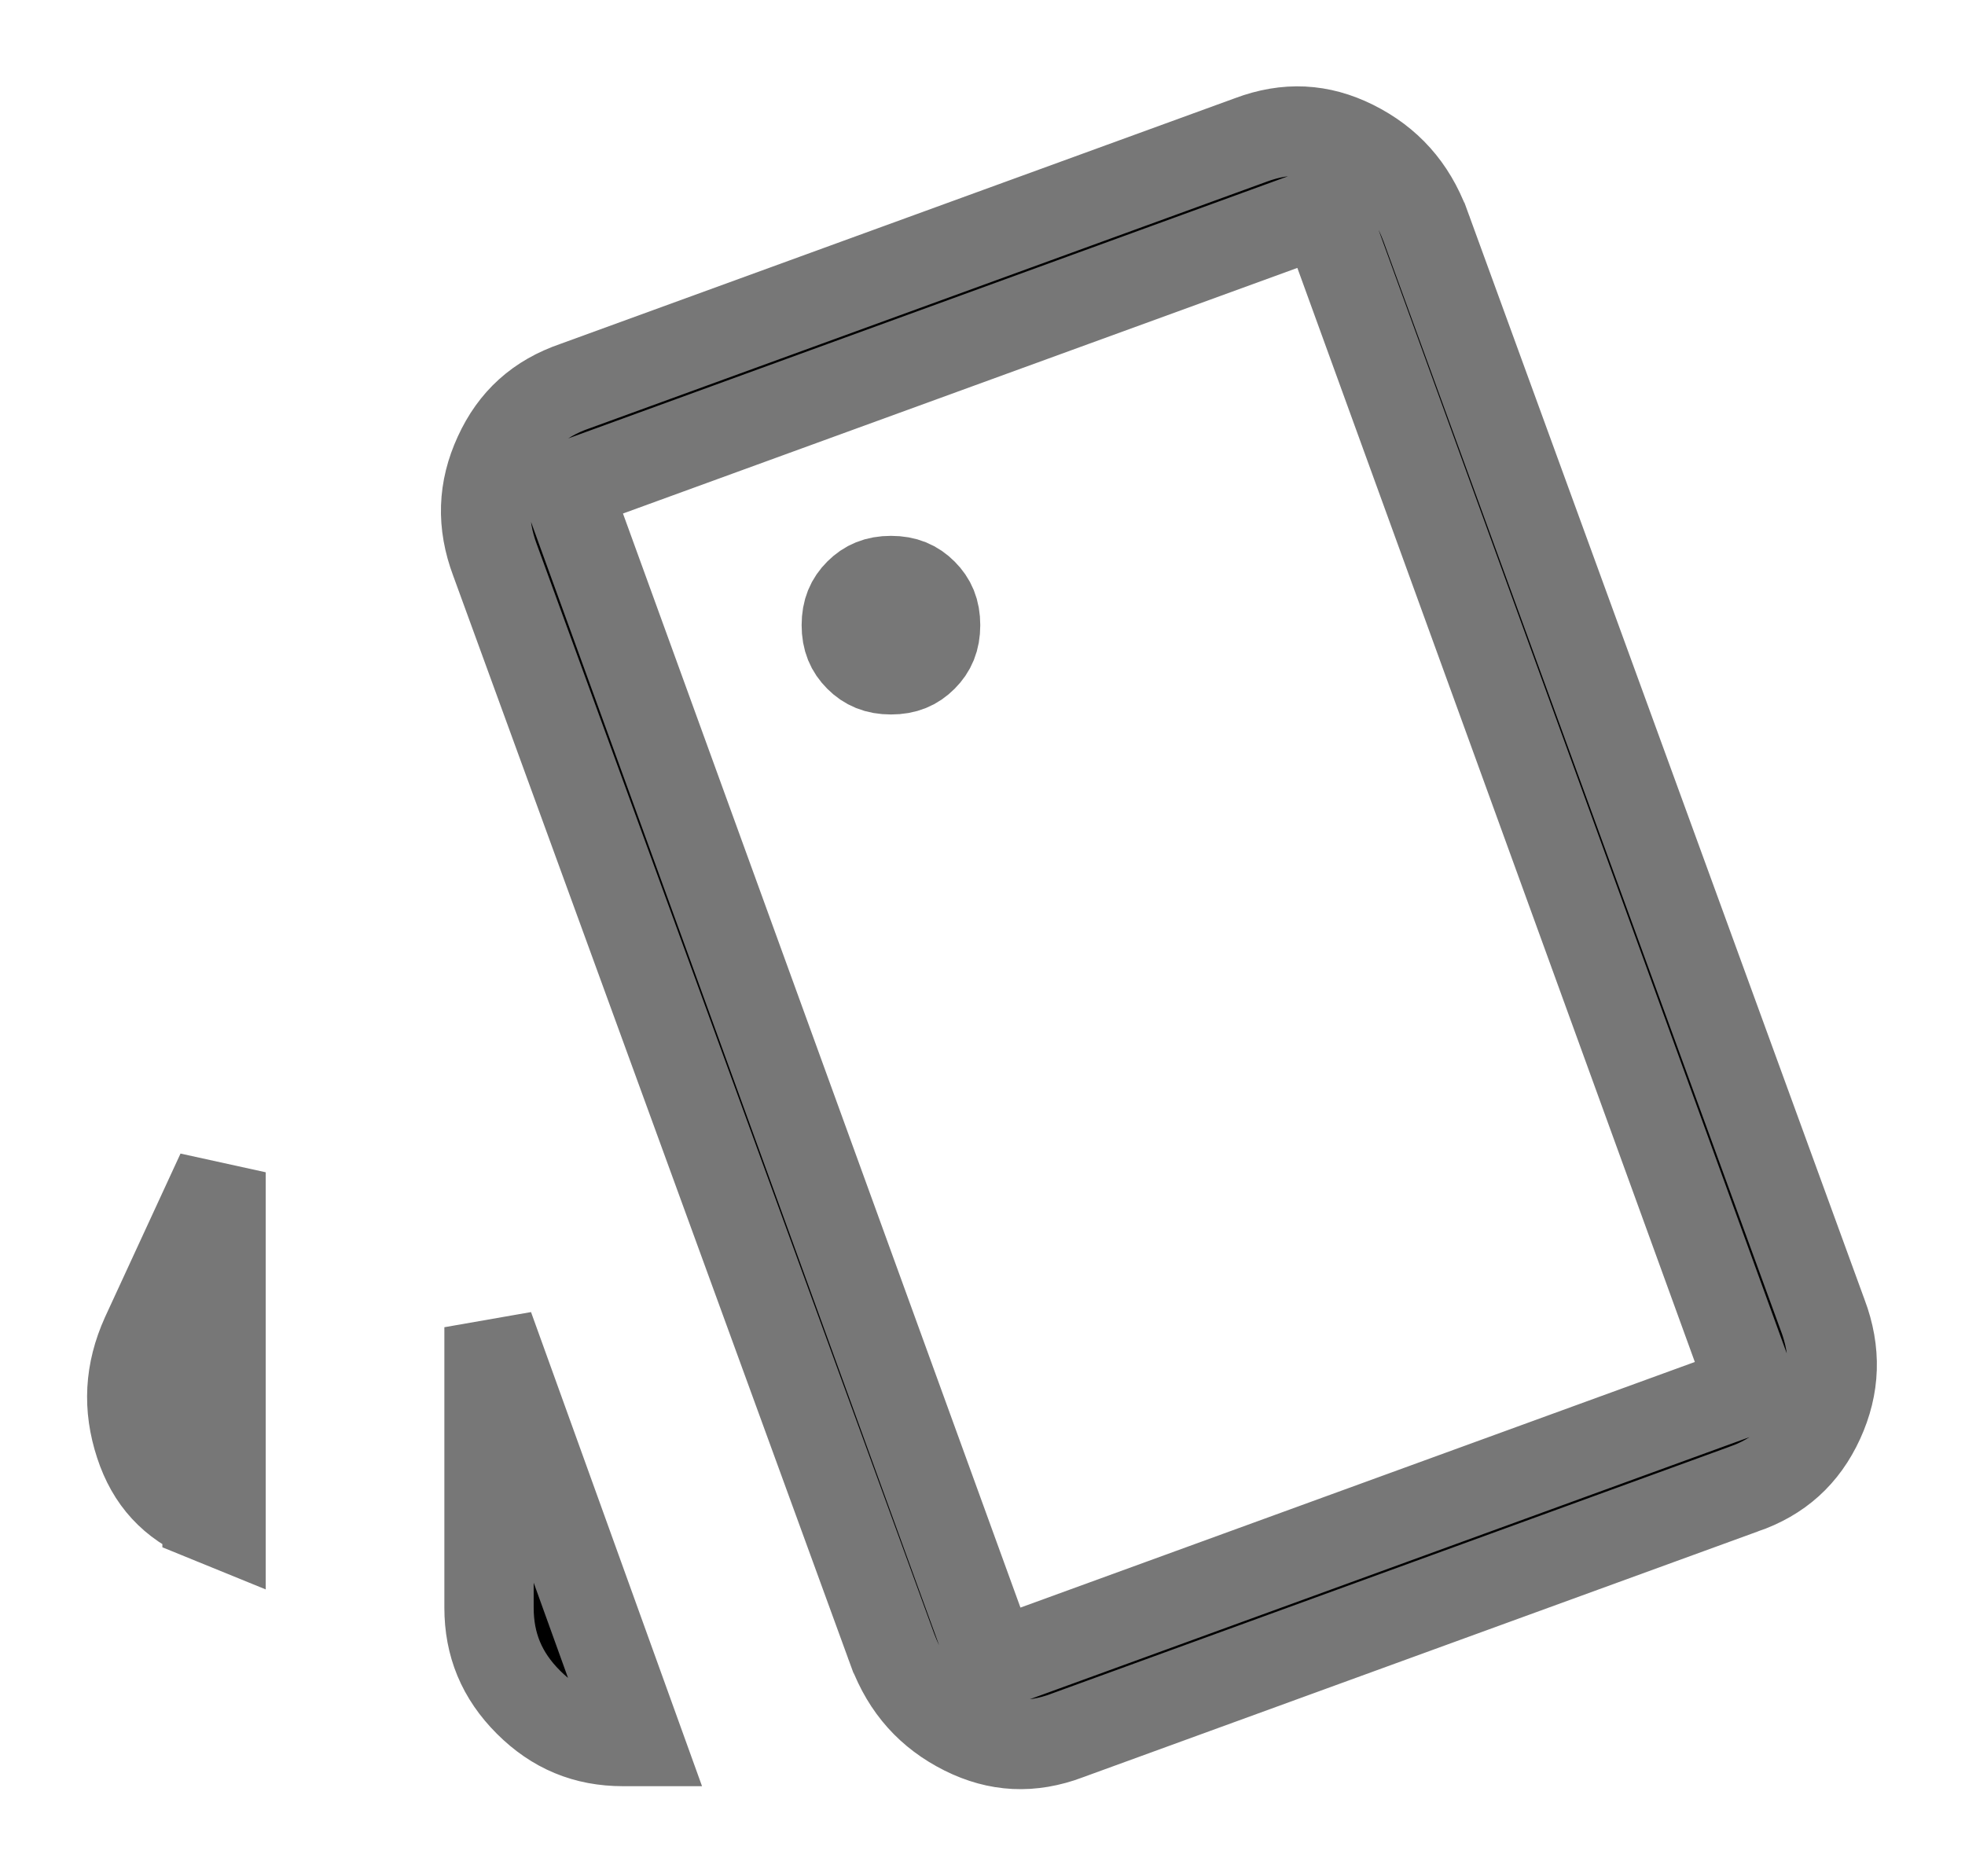
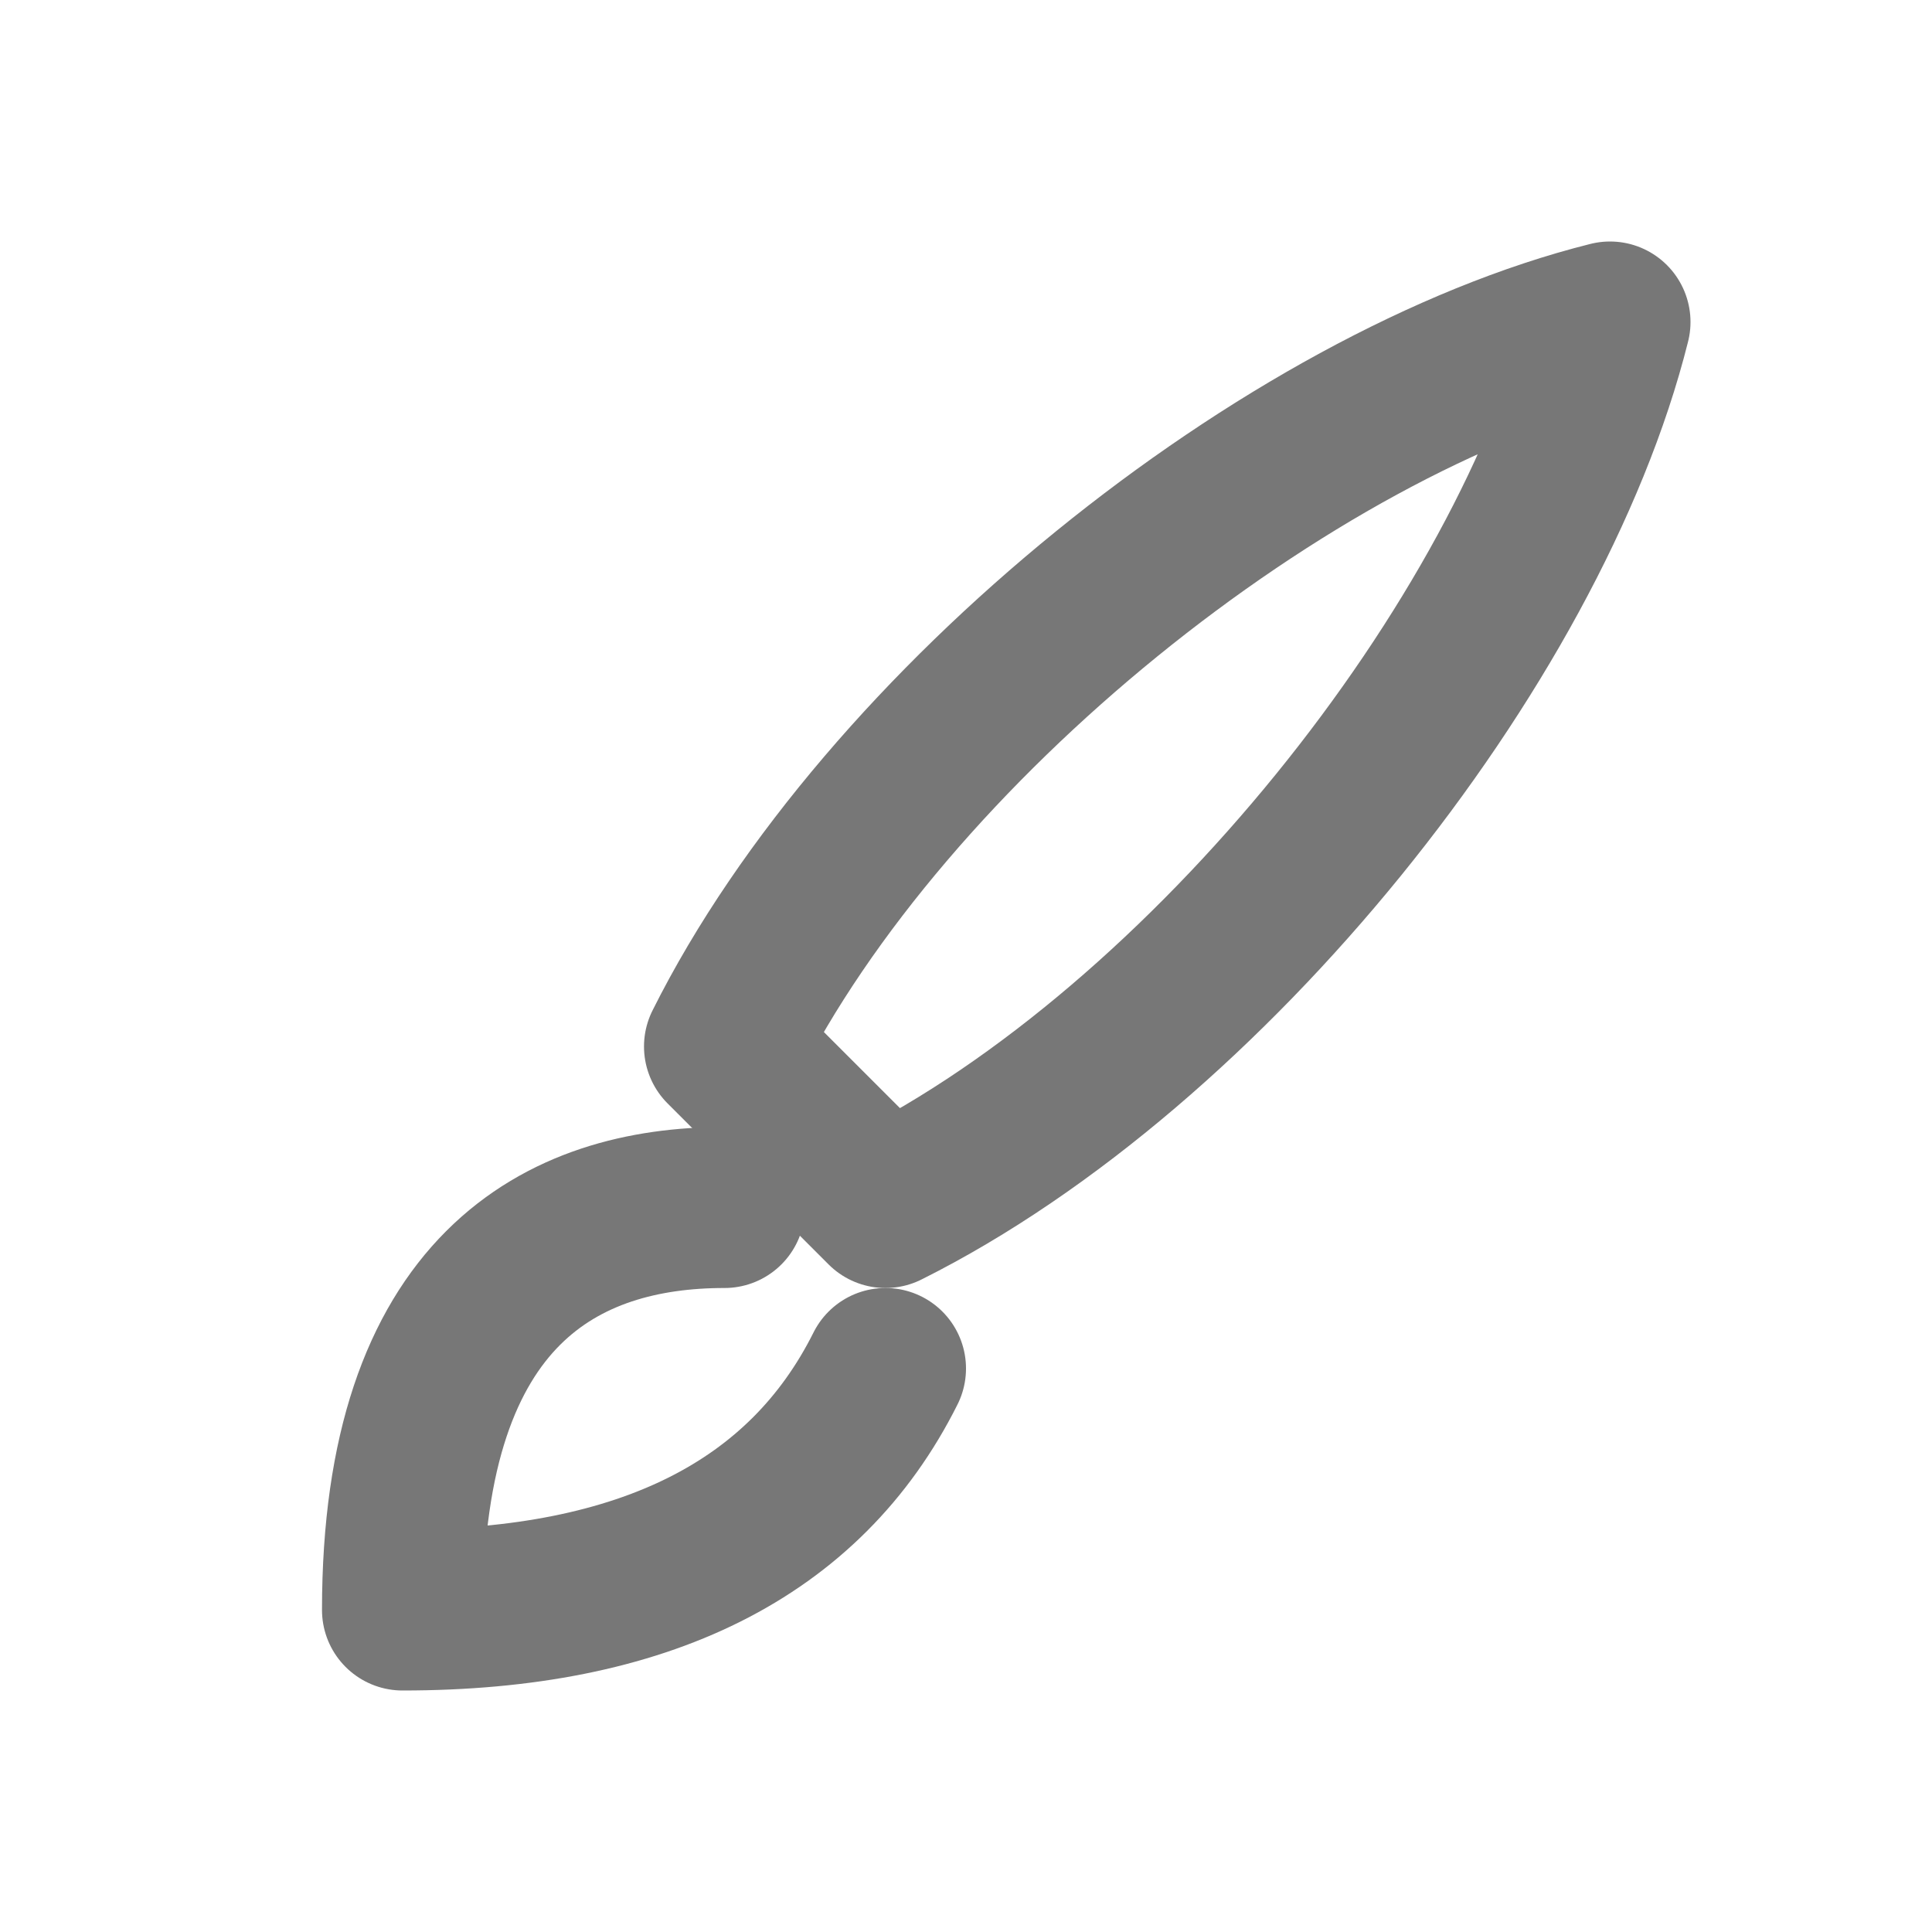
- <svg xmlns="http://www.w3.org/2000/svg" width="22" height="21" viewBox="0 0 22 21" fill="none">
-   <path d="M5.475 14.861L7.148 19.5H6.975C6.559 19.5 6.215 19.358 5.916 19.059C5.617 18.76 5.475 18.416 5.475 18V14.861ZM11.954 19.43L11.954 19.43L11.95 19.432C11.544 19.584 11.172 19.564 10.799 19.378C10.415 19.186 10.151 18.893 9.994 18.476C9.994 18.476 9.994 18.475 9.993 18.474L5.545 6.279L5.545 6.279L5.543 6.274C5.389 5.863 5.403 5.481 5.58 5.096C5.755 4.713 6.032 4.462 6.438 4.323L6.438 4.323L6.446 4.32L13.996 1.57L13.996 1.57L14.001 1.568C14.407 1.416 14.778 1.436 15.152 1.622C15.536 1.814 15.8 2.107 15.956 2.523C15.956 2.524 15.957 2.525 15.957 2.525L20.405 14.721L20.405 14.721L20.407 14.725C20.561 15.137 20.547 15.519 20.371 15.904C20.195 16.287 19.918 16.538 19.513 16.677L19.512 16.677L19.504 16.68L11.954 19.43ZM10.955 18.171L11.126 18.641L11.596 18.47L19.146 15.72L19.616 15.549L19.445 15.079L14.995 2.829L14.824 2.359L14.354 2.53L6.804 5.28L6.335 5.451L6.505 5.921L10.955 18.171ZM1.63 14.957L2.475 13.126V17.053L2.318 16.989C2.318 16.989 2.318 16.988 2.317 16.988C1.935 16.828 1.692 16.564 1.563 16.169C1.427 15.756 1.448 15.361 1.63 14.957ZM10.334 7.359C10.241 7.452 10.133 7.5 9.975 7.5C9.818 7.5 9.709 7.452 9.616 7.359C9.523 7.266 9.475 7.157 9.475 7C9.475 6.842 9.523 6.734 9.616 6.641C9.709 6.548 9.818 6.5 9.975 6.5C10.133 6.5 10.241 6.548 10.334 6.641C10.427 6.734 10.475 6.842 10.475 7C10.475 7.157 10.427 7.266 10.334 7.359Z" fill="black" stroke="#777777" />
+ <svg xmlns="http://www.w3.org/2000/svg" width="24" height="24" viewBox="0 0 24 24" fill="none">
+   <path d="M20 4c-4 1-9 5-11 9l2 2c4-2 8-7 9-11z" stroke="#777777" stroke-width="2" stroke-linecap="round" stroke-linejoin="round" />
+   <path d="M9 15c-2 0-4 1-4 5 3 0 5-1 6-3" stroke="#777777" stroke-width="2" stroke-linecap="round" stroke-linejoin="round" />
</svg>
